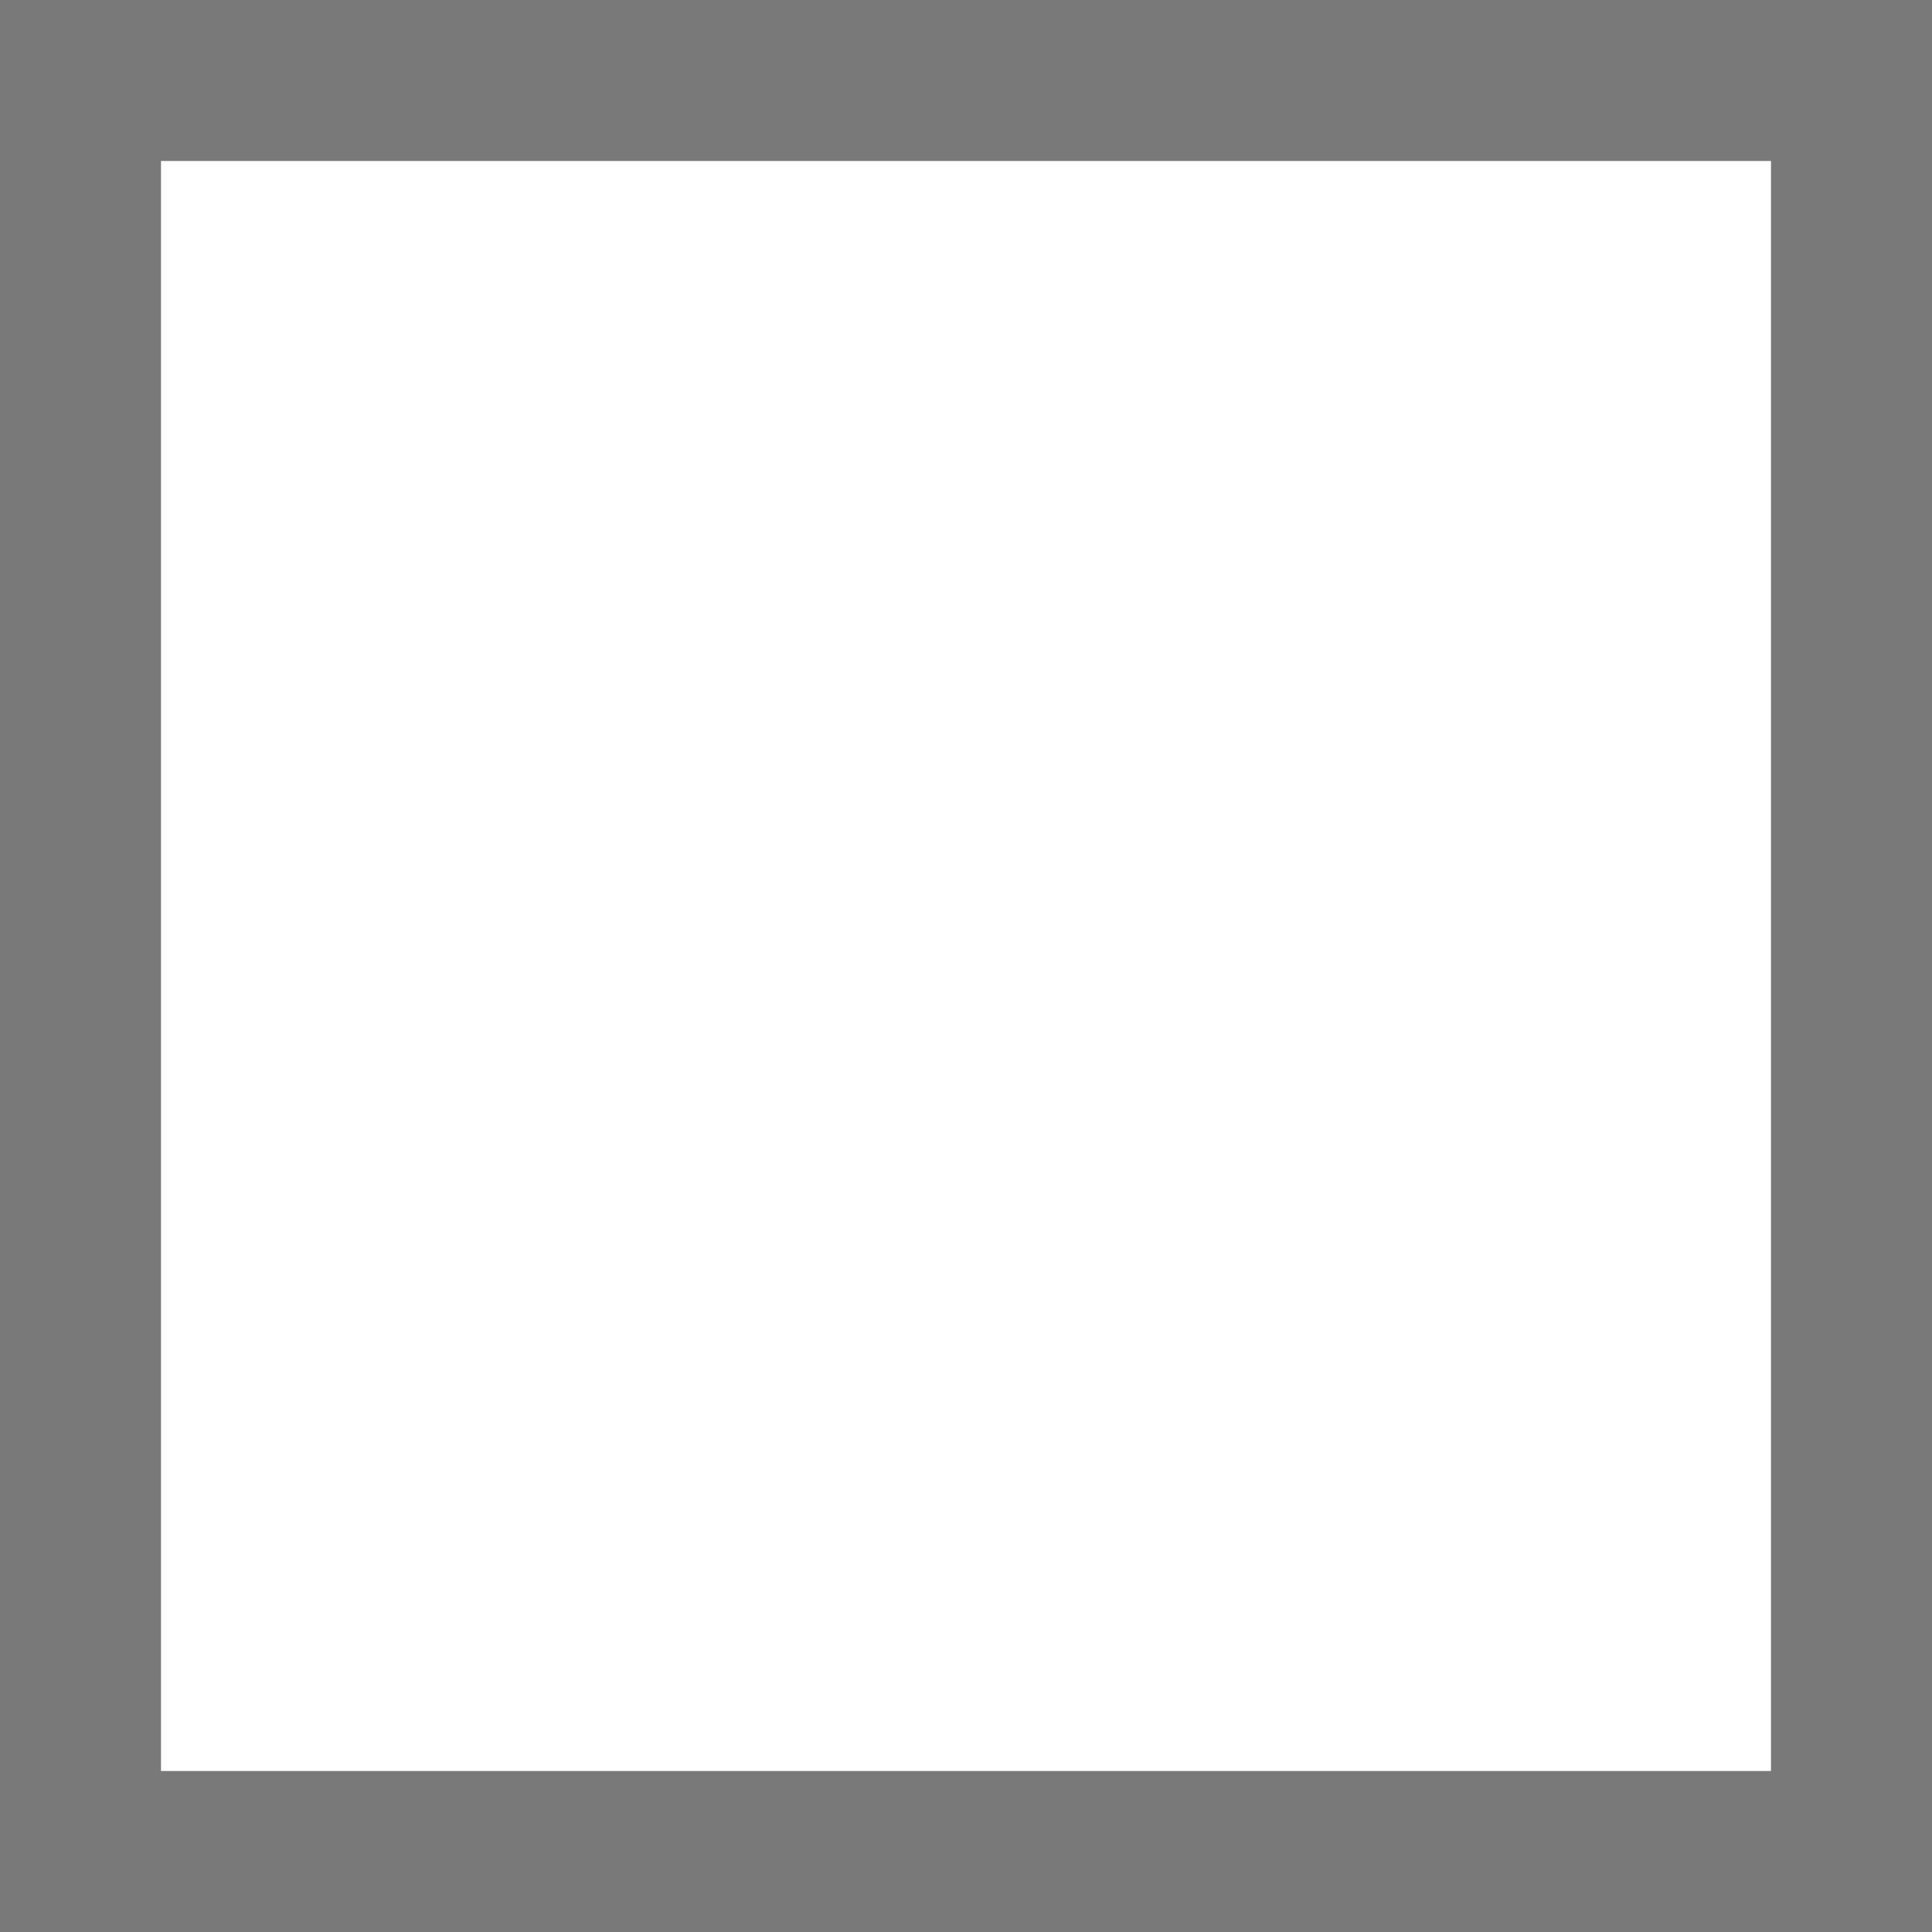
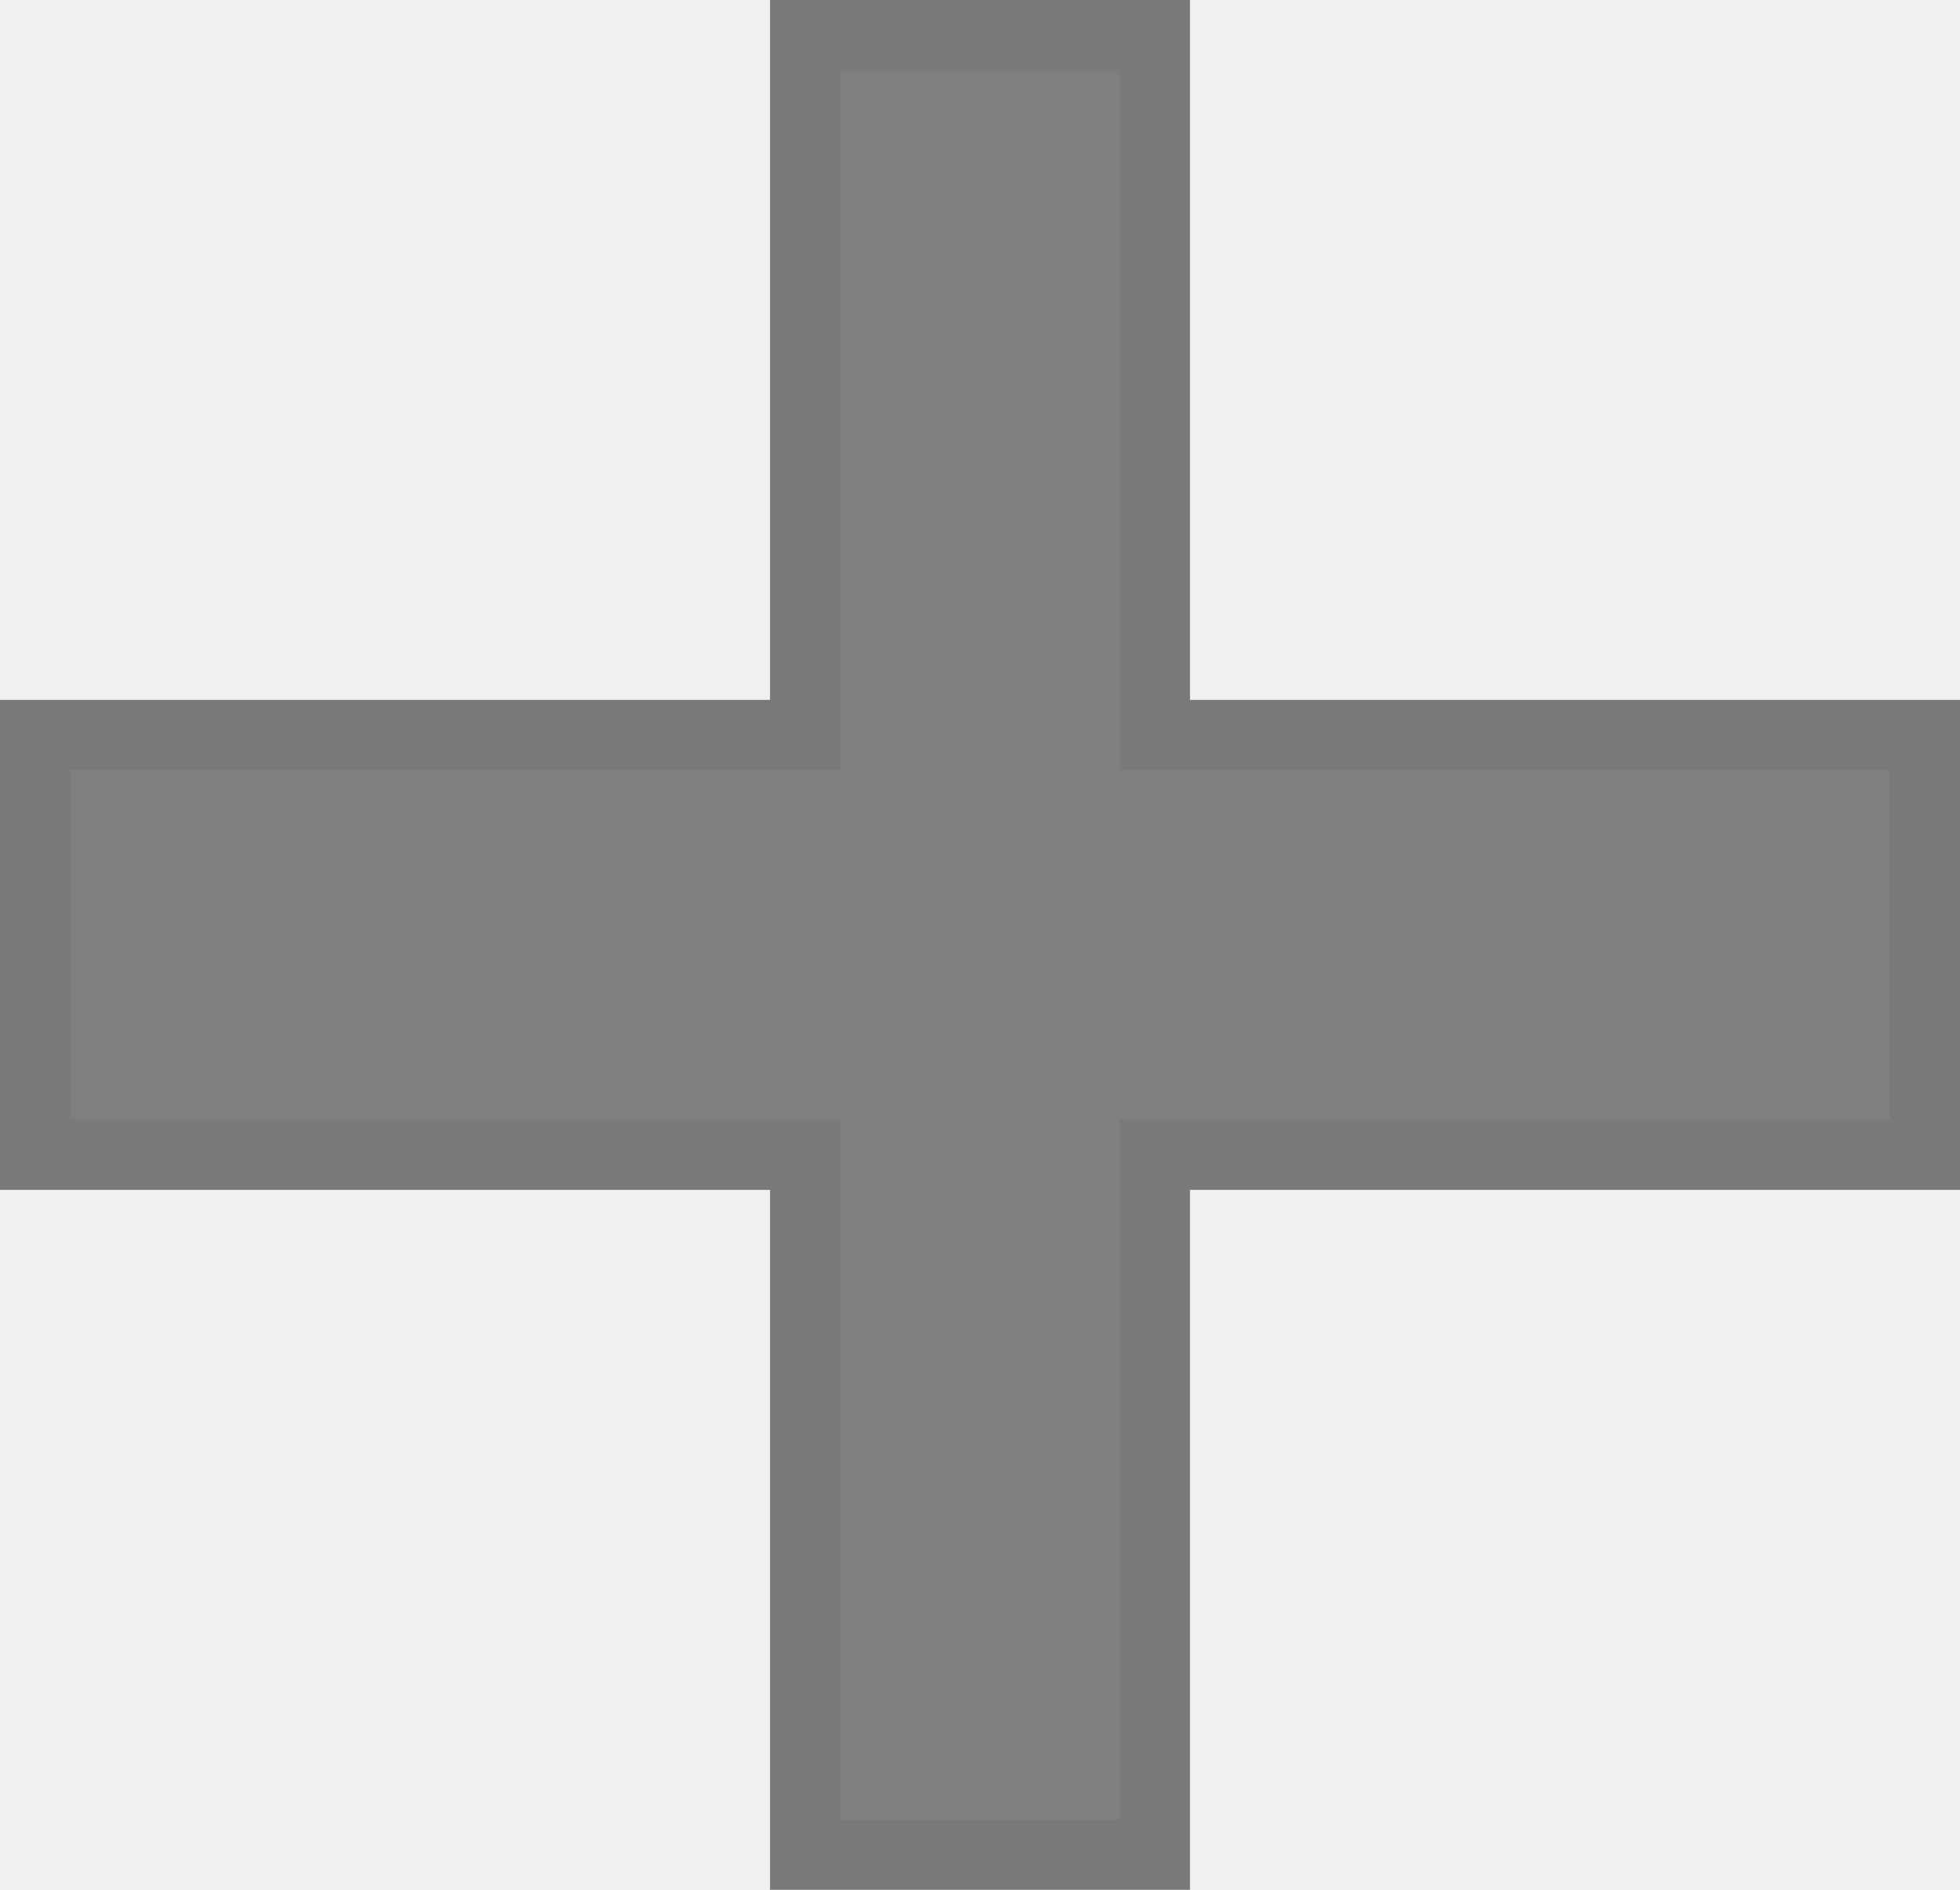
- <svg xmlns="http://www.w3.org/2000/svg" version="1.1" width="12px" height="12px" viewBox="489 1823.5  12 12">
-   <path d="M 489.5 1824  L 500.5 1824  L 500.5 1835  L 489.5 1835  L 489.5 1824  Z " fill-rule="nonzero" fill="#ffffff" stroke="none" />
-   <path d="M 489.5 1824  L 500.5 1824  L 500.5 1835  L 489.5 1835  L 489.5 1824  Z " stroke-width="1" stroke="#797979" fill="none" />
+ <svg xmlns="http://www.w3.org/2000/svg" version="1.1" width="28px" height="27px">
+   <g transform="matrix(1 0 0 1 -716 -901 )">
+     <path d="M 732.5 901.5  L 727.5 901.5  L 727.5 911.5  L 716.5 911.5  L 716.5 917.5  L 727.5 917.5  L 727.5 927.5  L 732.5 927.5  L 732.5 917.5  L 743.5 917.5  L 743.5 911.5  L 732.5 911.5  L 732.5 901.5  Z " fill-rule="nonzero" fill="#7f7f7f" stroke="none" />
+     <path d="M 732.5 901.5  L 727.5 901.5  L 727.5 911.5  L 716.5 911.5  L 716.5 917.5  L 727.5 917.5  L 727.5 927.5  L 732.5 927.5  L 732.5 917.5  L 743.5 917.5  L 743.5 911.5  L 732.5 911.5  L 732.5 901.5  Z " stroke-width="1" stroke="#797979" fill="none" />
+   </g>
</svg>
